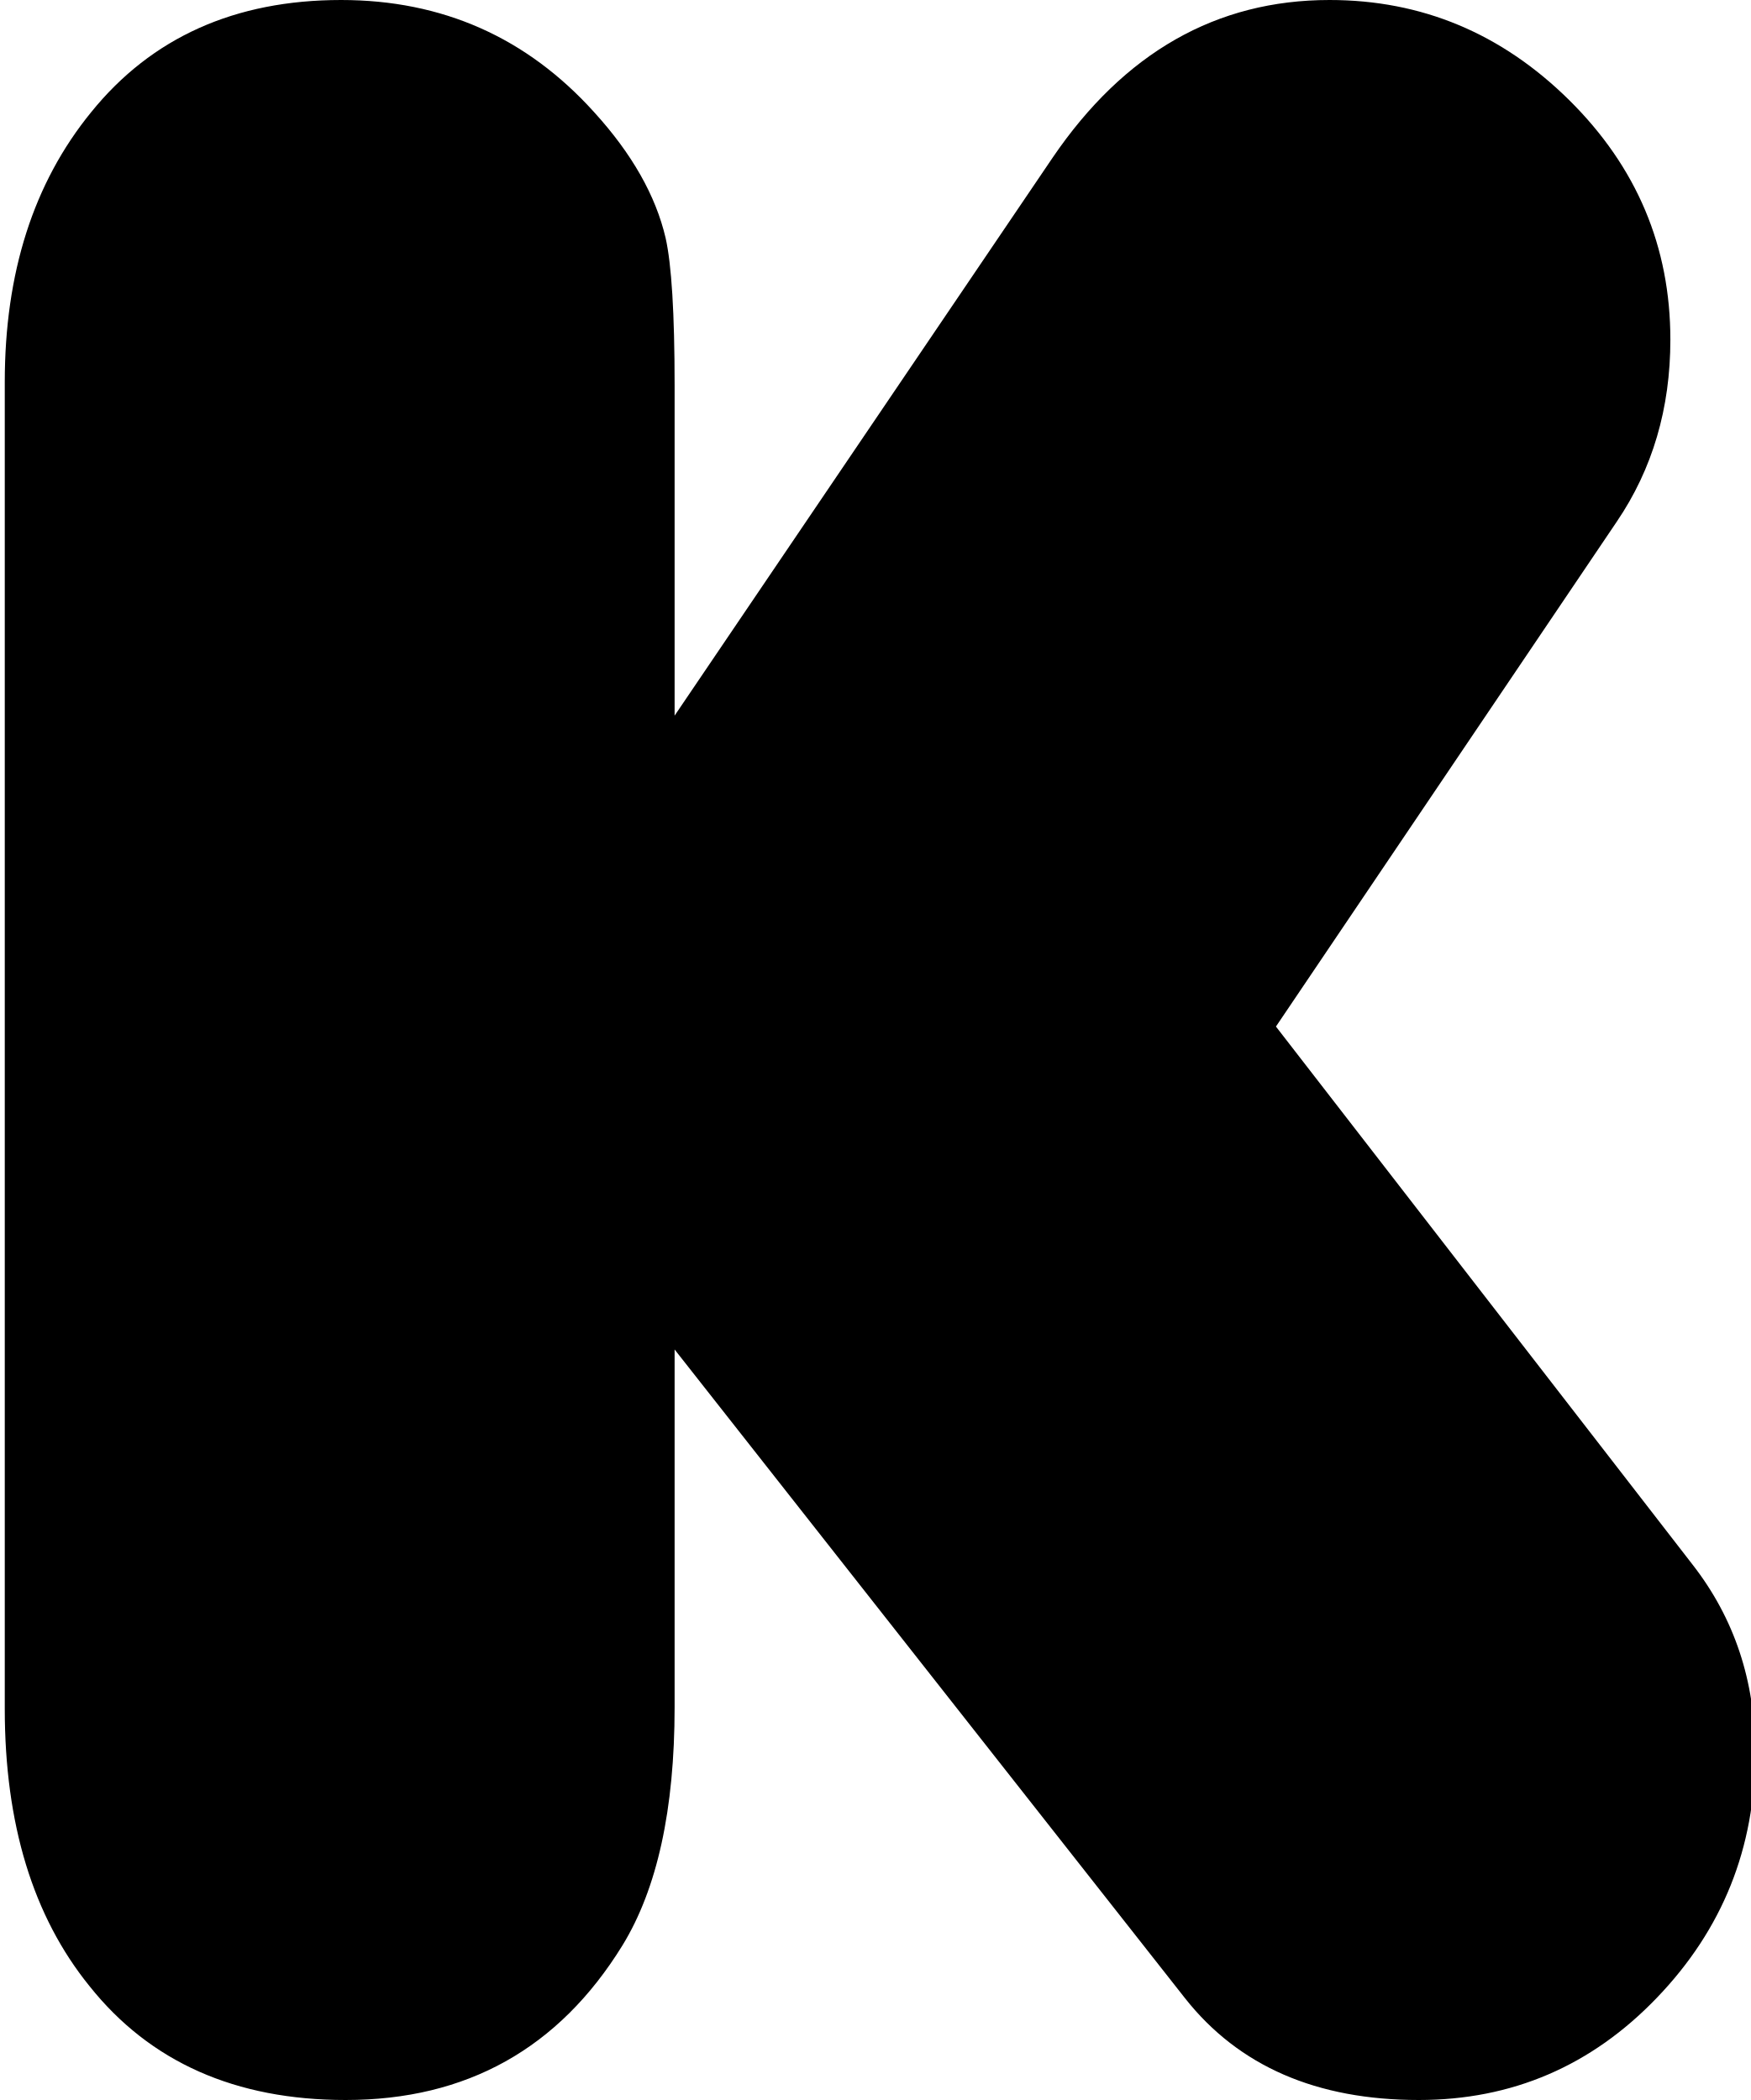
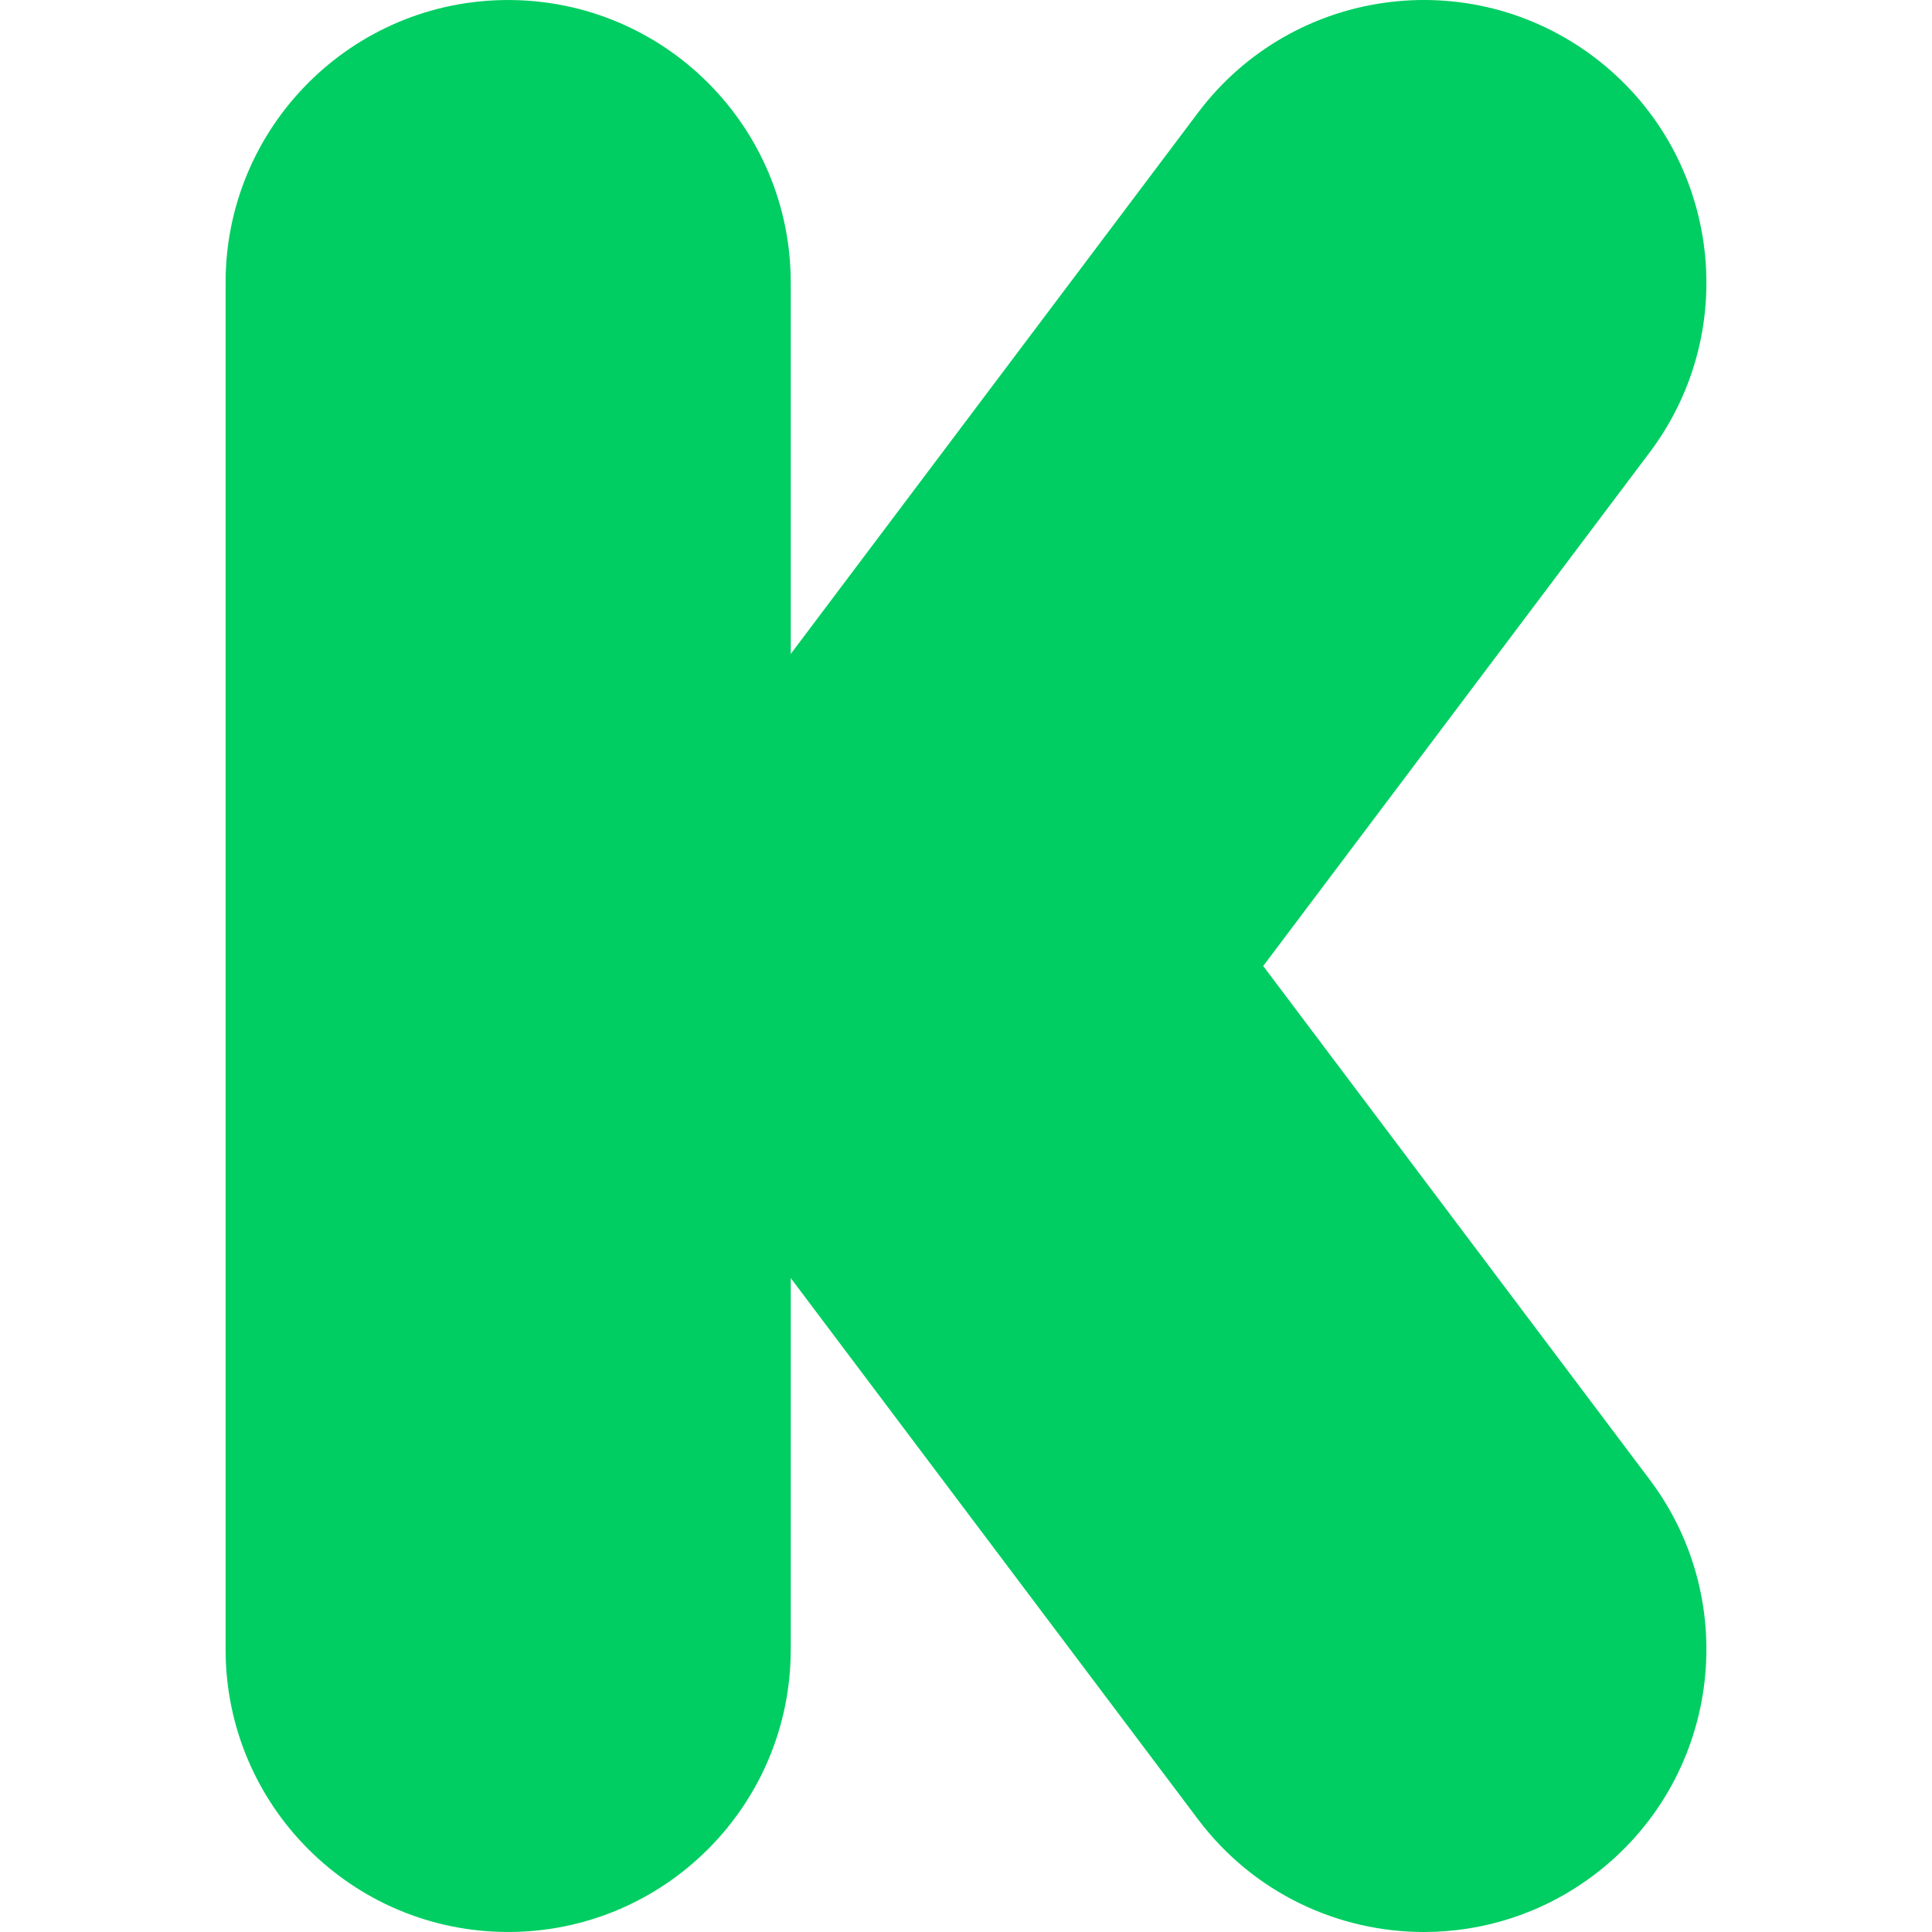
- <svg xmlns="http://www.w3.org/2000/svg" width="30" height="36">
-   <defs>
-     <clipPath id="clip_0">
-       <rect x="-950" y="-586" width="1328" height="1168" clip-rule="evenodd" />
-     </clipPath>
-   </defs>
-   <g clip-path="url(#clip_0)">
-     <path fill="rgb(0,0,0)" stroke="none" transform="matrix(2 0 0 2 0.0817261 0)" d="M5.74 6.134L8.979 1.352C9.592 0.451 10.383 0 11.352 0C12.143 0 12.827 0.286 13.406 0.858C13.984 1.43 14.273 2.114 14.273 2.911C14.273 3.5 14.12 4.02 13.814 4.471L10.893 8.799L14.464 13.412C14.822 13.872 15 14.409 15 15.024C15 15.839 14.72 16.538 14.158 17.123C13.597 17.708 12.916 18 12.117 18C11.241 18 10.574 17.71 10.115 17.129L5.74 11.567L5.74 14.634C5.74 15.509 5.591 16.189 5.293 16.675C4.749 17.558 3.958 18 2.921 18C1.977 18 1.245 17.675 0.727 17.025C0.242 16.427 0 15.634 0 14.647L0 3.275C0 2.339 0.246 1.568 0.74 0.962C1.258 0.321 1.973 0 2.882 0C3.75 0 4.473 0.321 5.051 0.962C5.374 1.317 5.578 1.676 5.663 2.04C5.714 2.266 5.74 2.686 5.74 3.301L5.74 6.134" />
-   </g>
+ <svg xmlns="http://www.w3.org/2000/svg" version="1.1" id="Layer_1" x="0px" y="0px" viewBox="0 0 347.065 347.065" style="enable-background:new 0 0 347.065 347.065;" xml:space="preserve">
+   <path style="fill:#00CE62;" d="M226.923,173.532l69.413-92.246c16.856-22.401,12.361-54.226-10.04-71.082  c-22.402-16.858-54.228-12.361-71.084,10.04l-73.163,97.23V50.765c0-28.035-22.727-50.762-50.762-50.762S40.525,22.73,40.525,50.765  v245.534c0,28.035,22.727,50.762,50.762,50.762s50.762-22.727,50.762-50.762V229.59l73.163,97.231  c9.977,13.258,25.194,20.244,40.601,20.244c10.623,0,21.339-3.324,30.483-10.204c22.401-16.856,26.896-48.682,10.04-71.082  L226.923,173.532z" />
+   <g>
+ </g>
+   <g>
+ </g>
+   <g>
+ </g>
+   <g>
+ </g>
+   <g>
+ </g>
+   <g>
+ </g>
+   <g>
+ </g>
+   <g>
+ </g>
+   <g>
+ </g>
+   <g>
+ </g>
+   <g>
+ </g>
+   <g>
+ </g>
+   <g>
+ </g>
+   <g>
+ </g>
+   <g>
+ </g>
</svg>
